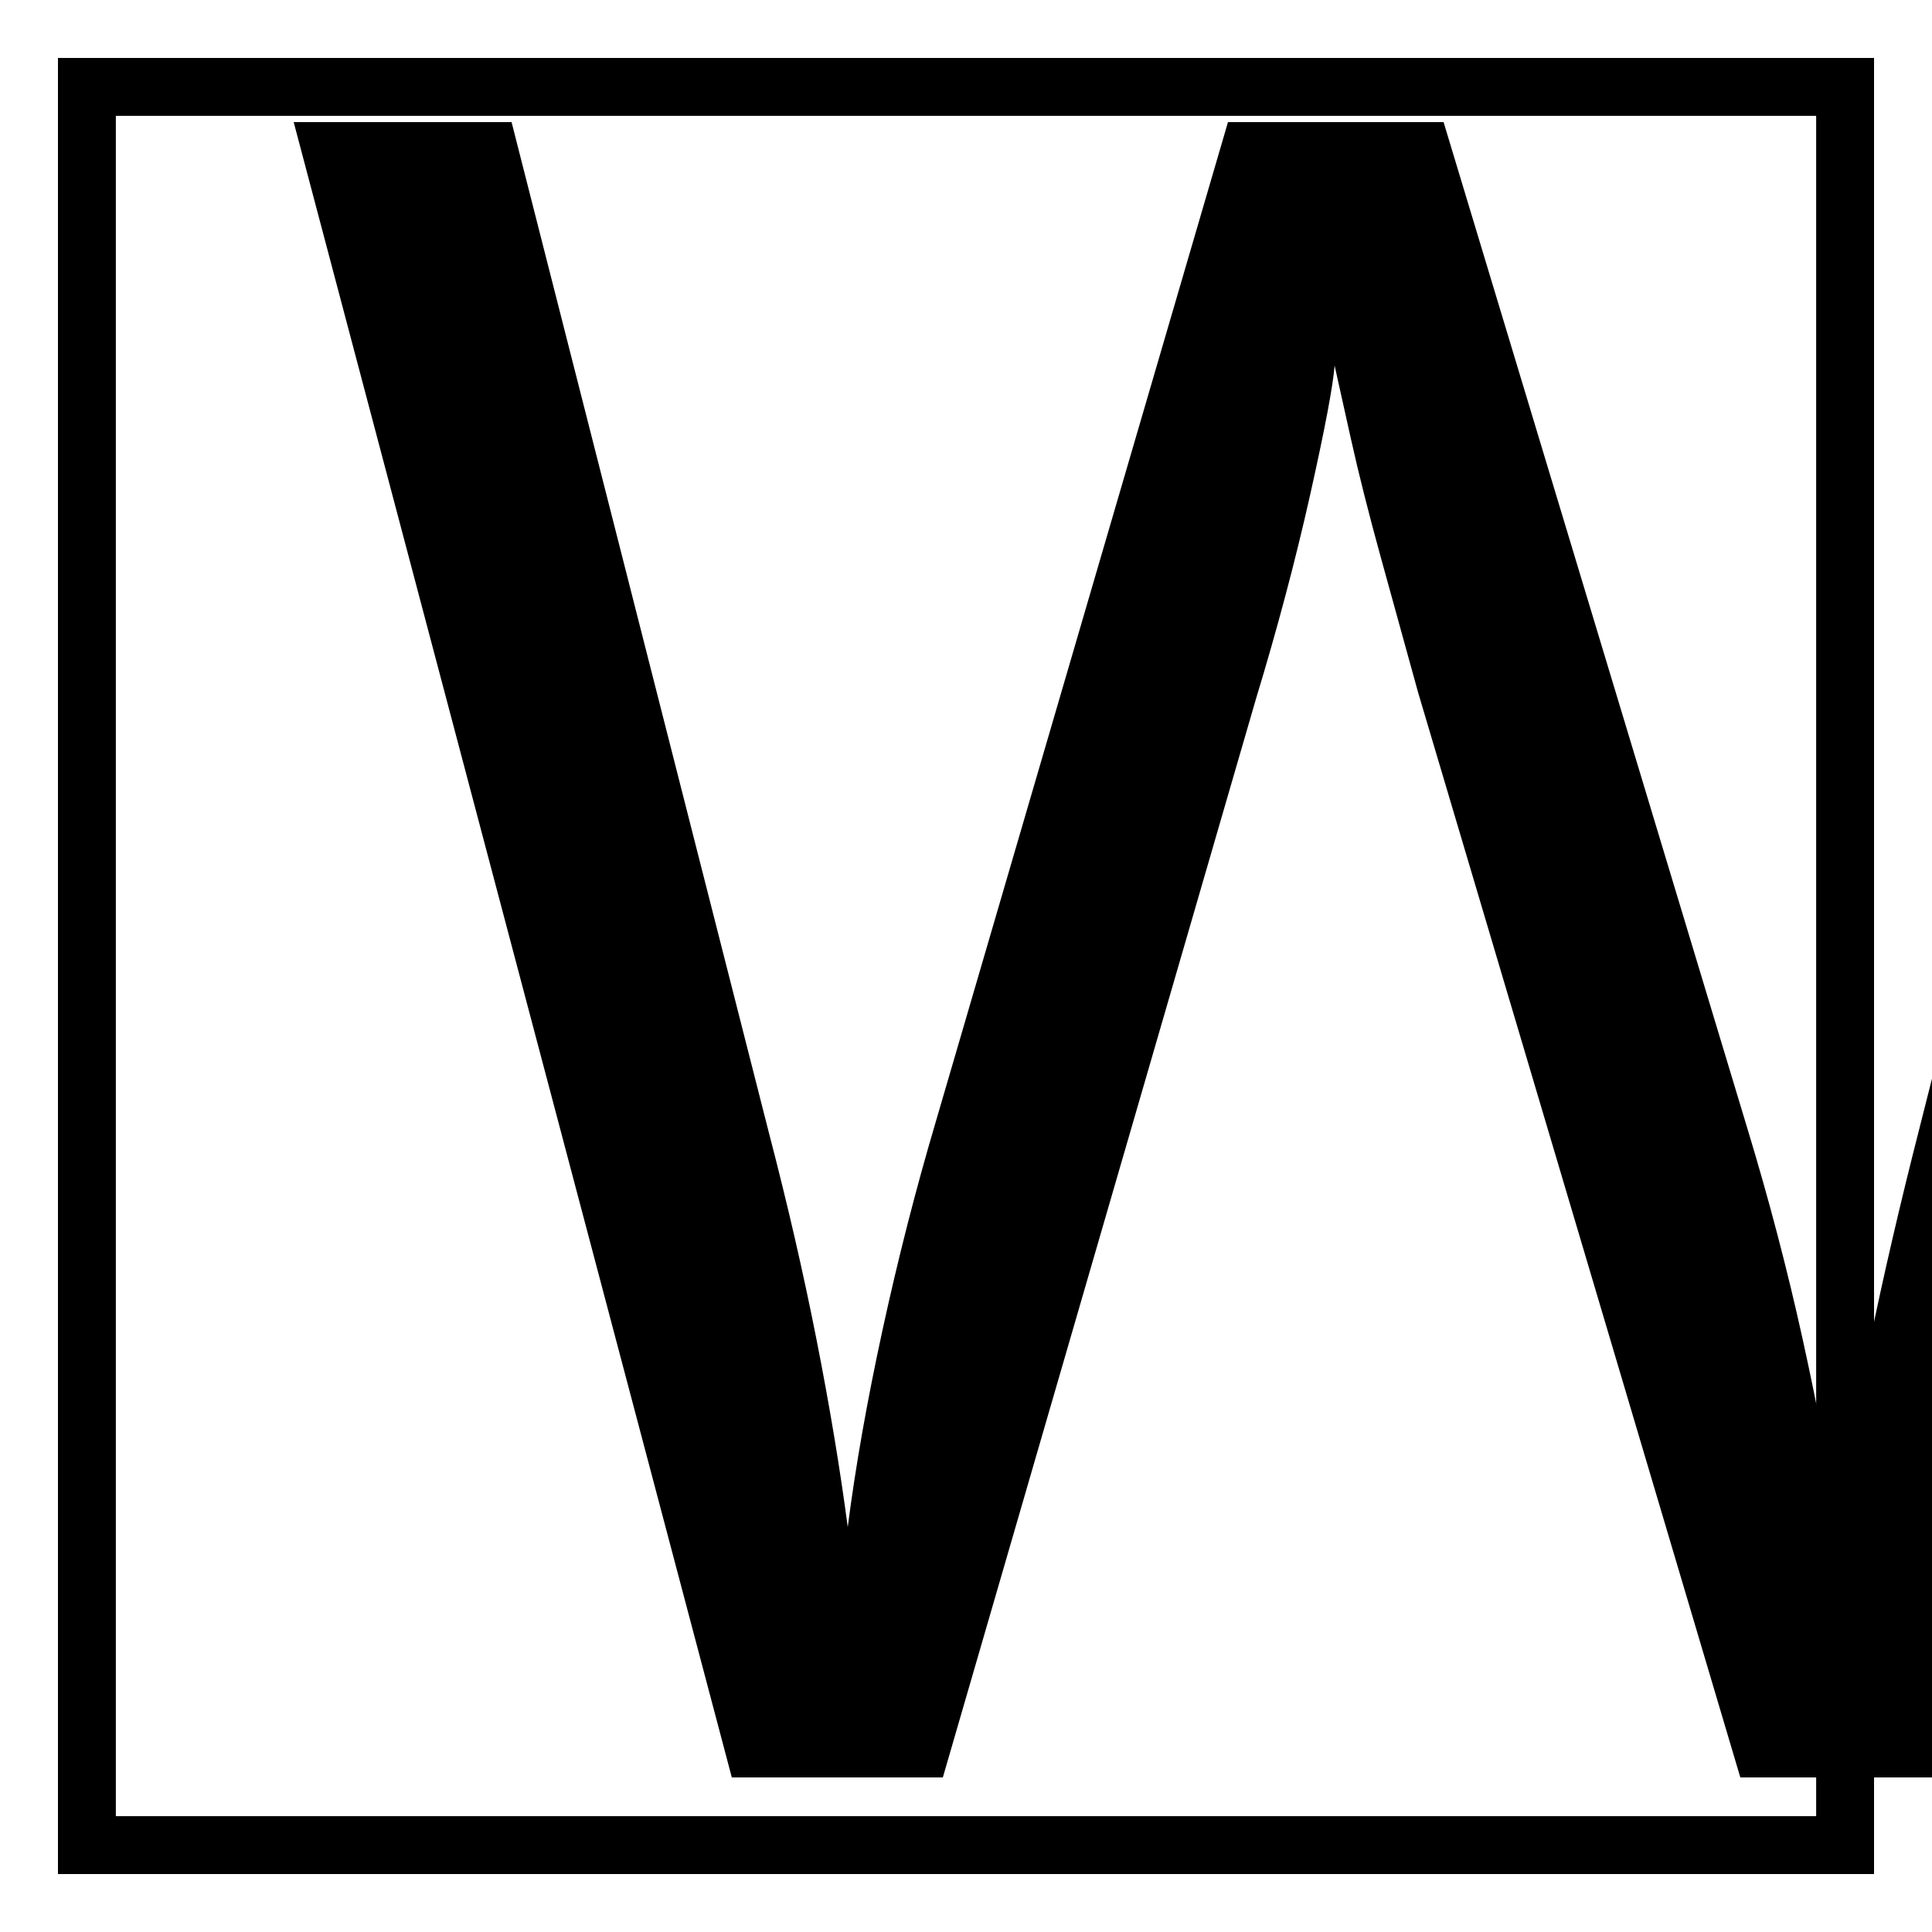
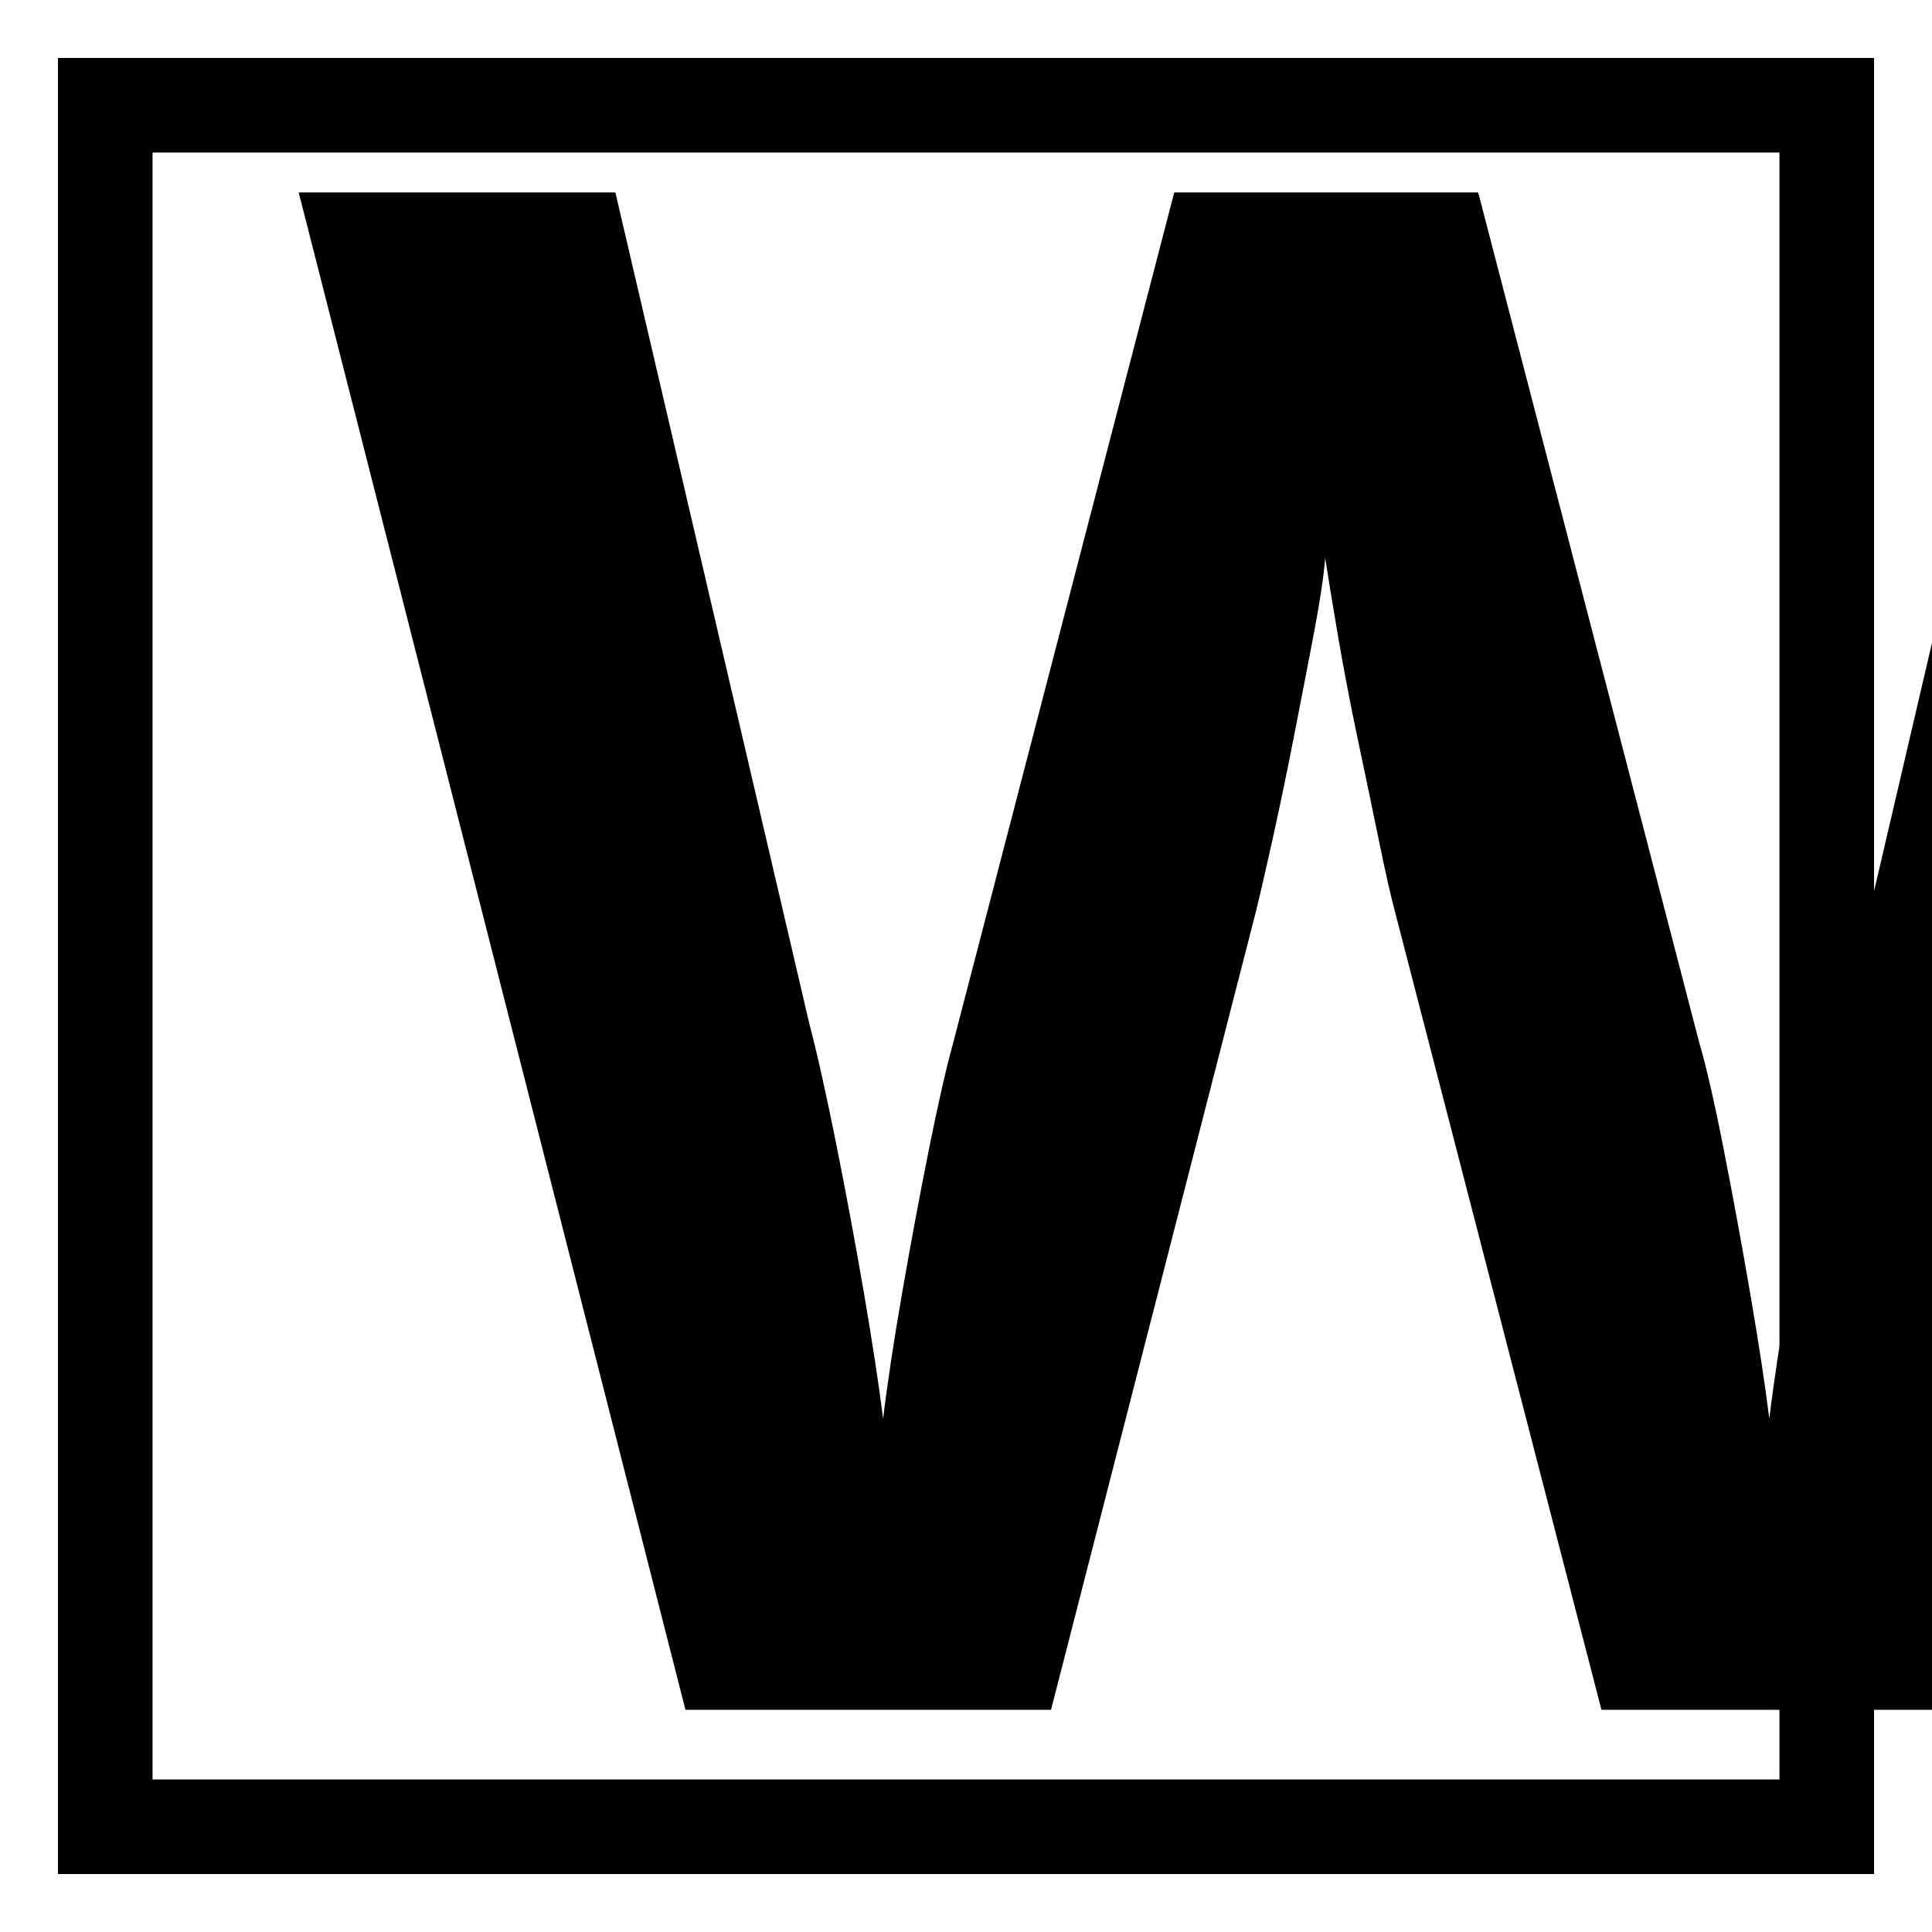
<svg xmlns="http://www.w3.org/2000/svg" width="500" height="500" id="svg2" version="1.1">
  <defs id="defs4" />
  <g id="layer1" transform="translate(0,-552.3622)">
-     <text xml:space="preserve" style="font-size:40px;font-style:normal;font-weight:normal;line-height:125%;letter-spacing:0px;word-spacing:0px;fill:#000000;fill-opacity:1;stroke:none;font-family:Sans" x="68.799" y="1012.366" id="text2985">
-       <tspan id="tspan2987" x="68.799" y="1012.366" style="font-size:600px;font-style:normal;font-variant:normal;font-weight:normal;font-stretch:normal;font-family:Share-RegularOSF;-inkscape-font-specification:Share-RegularOSF">W</tspan>
+     <text xml:space="preserve" style="font-size:40px;font-style:normal;font-weight:normal;line-height:125%;letter-spacing:0px;word-spacing:0px;fill:#000000;fill-opacity:1;stroke:none;font-family:Sans" x="77.3" y="994.862" id="text2985">
+       <tspan id="tspan2987" x="77.3" y="994.862" style="font-size:550px;font-style:normal;font-variant:normal;font-weight:bold;font-stretch:normal;font-family:Share-BoldOSF;-inkscape-font-specification:Share-BoldOSF Bold">W</tspan>
    </text>
-     <rect style="color:#000000;fill:none;stroke:#000000;stroke-width:14.979;stroke-miterlimit:4;stroke-opacity:1;stroke-dasharray:none;marker:none;visibility:visible;display:inline;overflow:visible;enable-background:accumulate" id="rect2989" width="455.021" height="455.021" x="22.49" y="574.852" />
+     <rect style="color:#000000;fill:none;stroke:#000000;stroke-width:24.478;stroke-miterlimit:4;stroke-opacity:1;stroke-dasharray:none;marker:none;visibility:visible;display:inline;overflow:visible;enable-background:accumulate" id="rect2989" width="445.522" height="445.522" x="27.239" y="579.601" />
  </g>
</svg>
